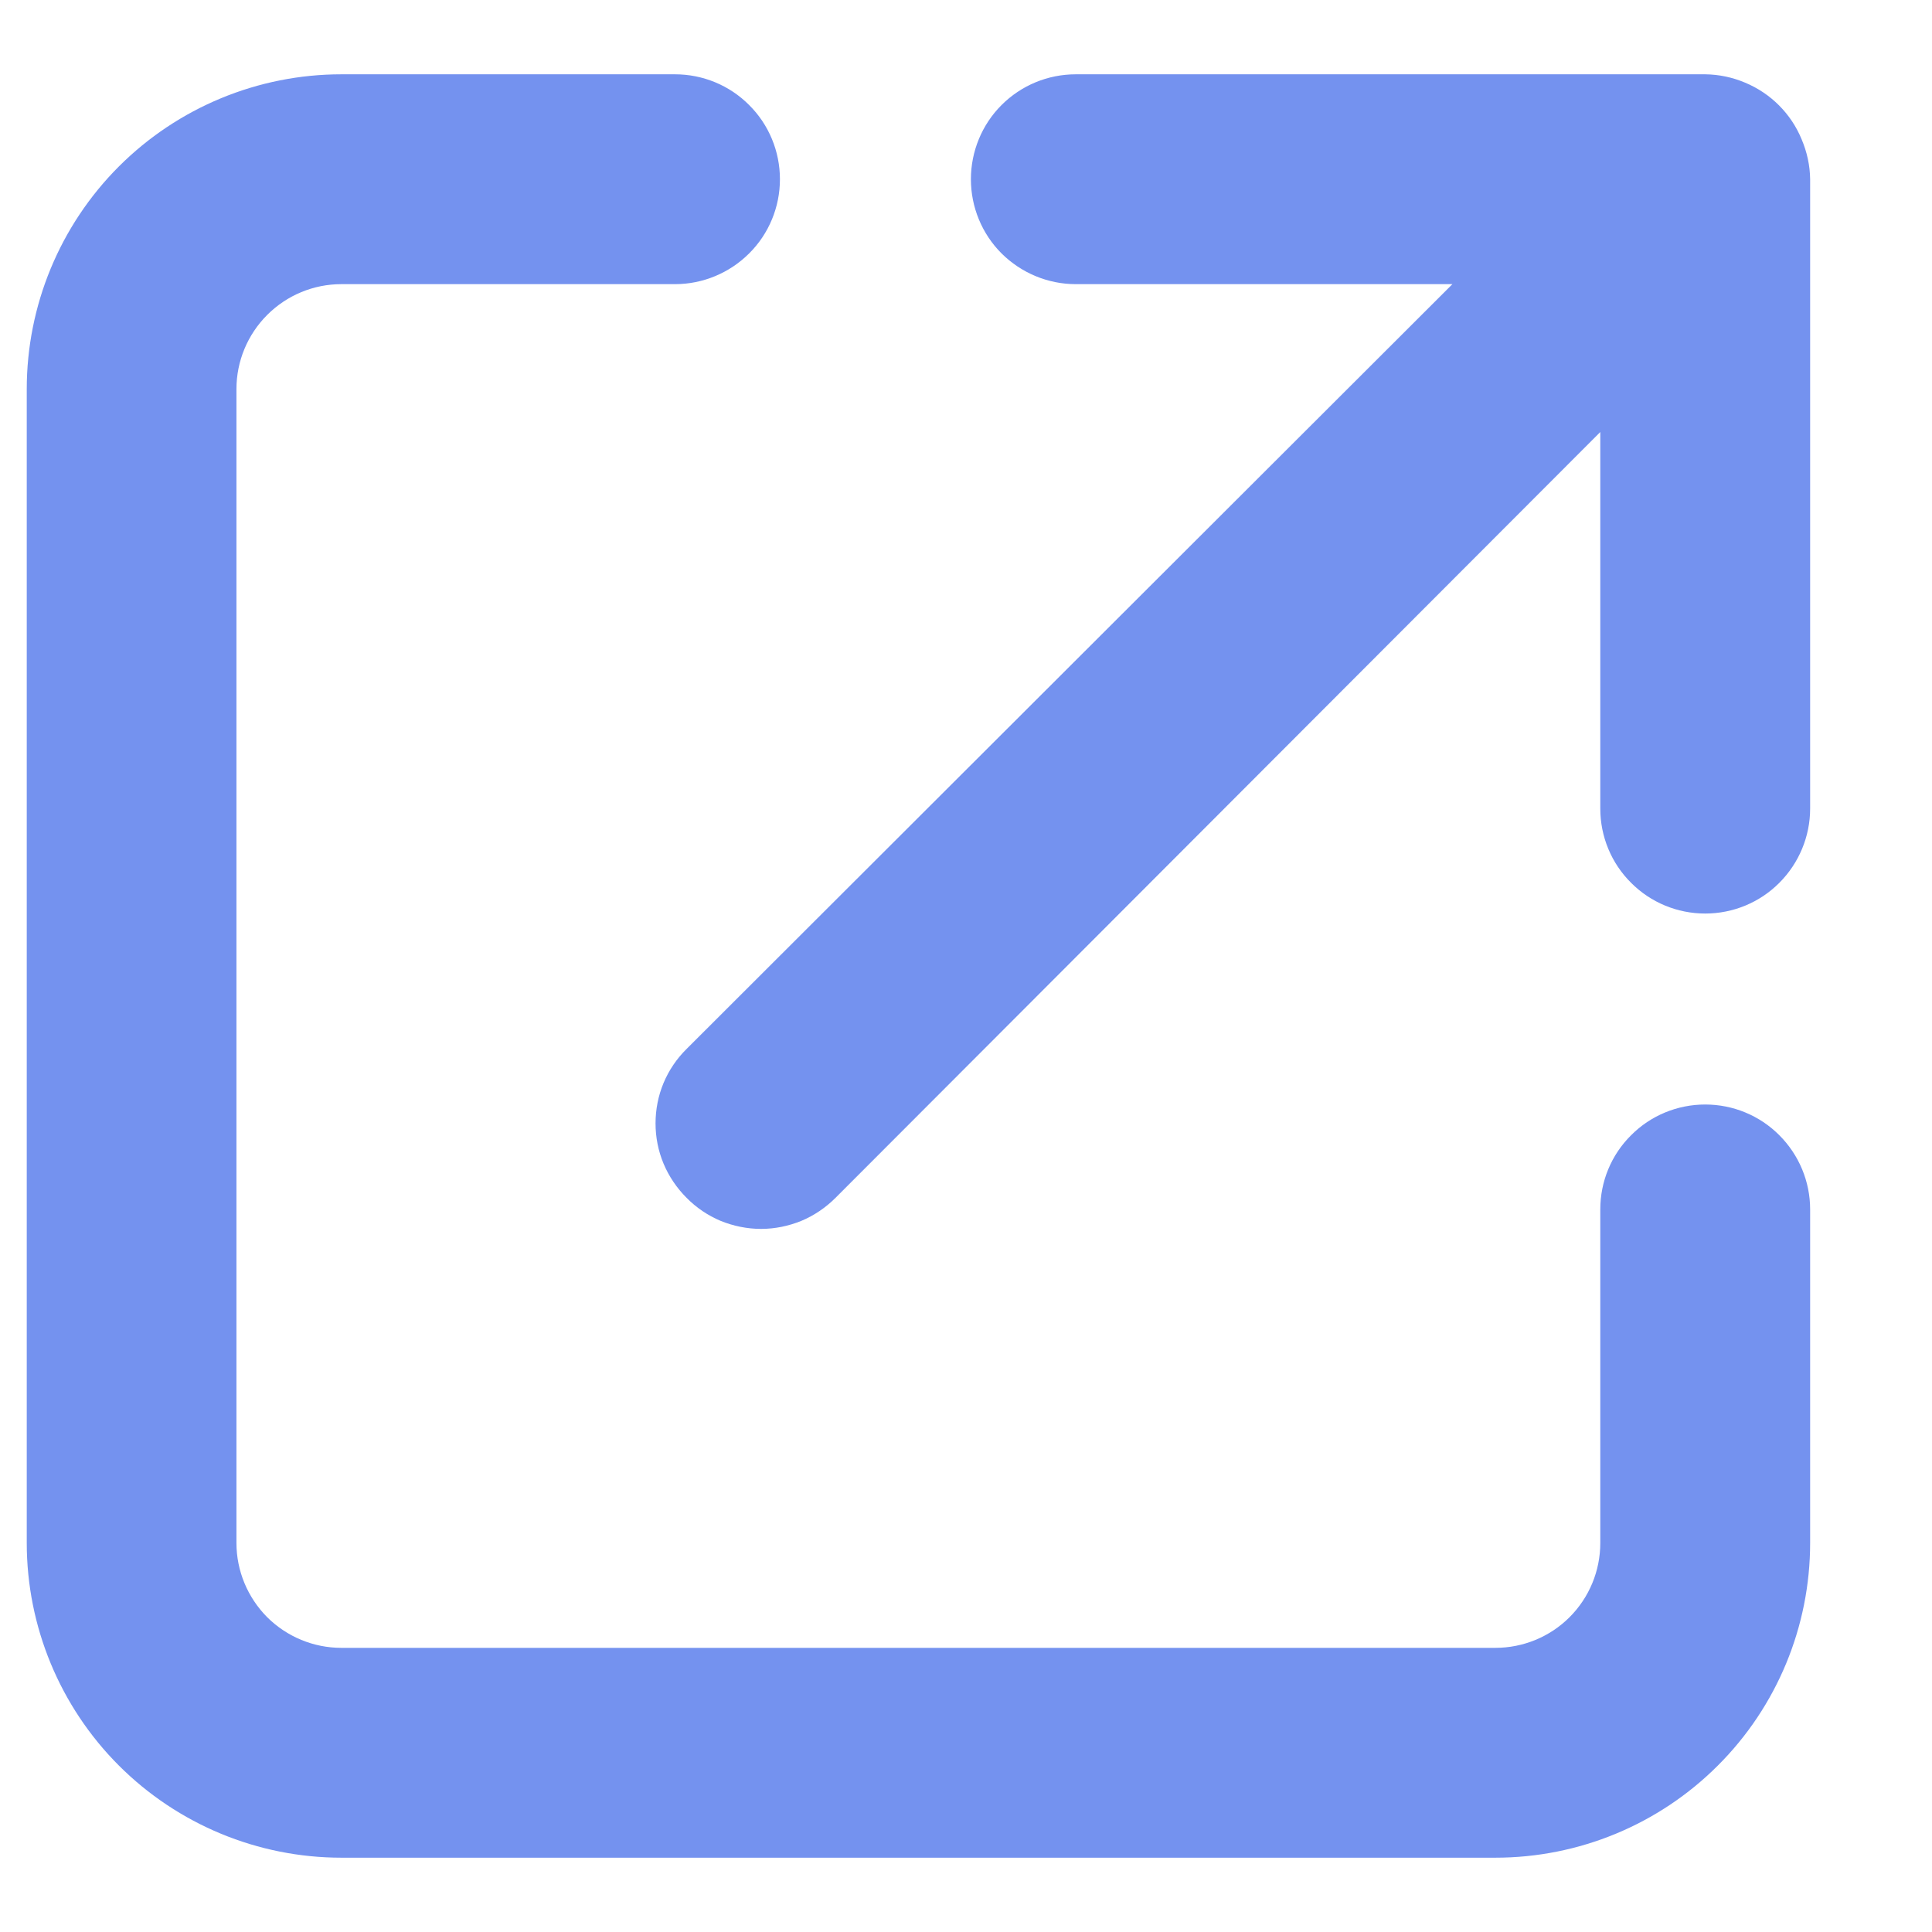
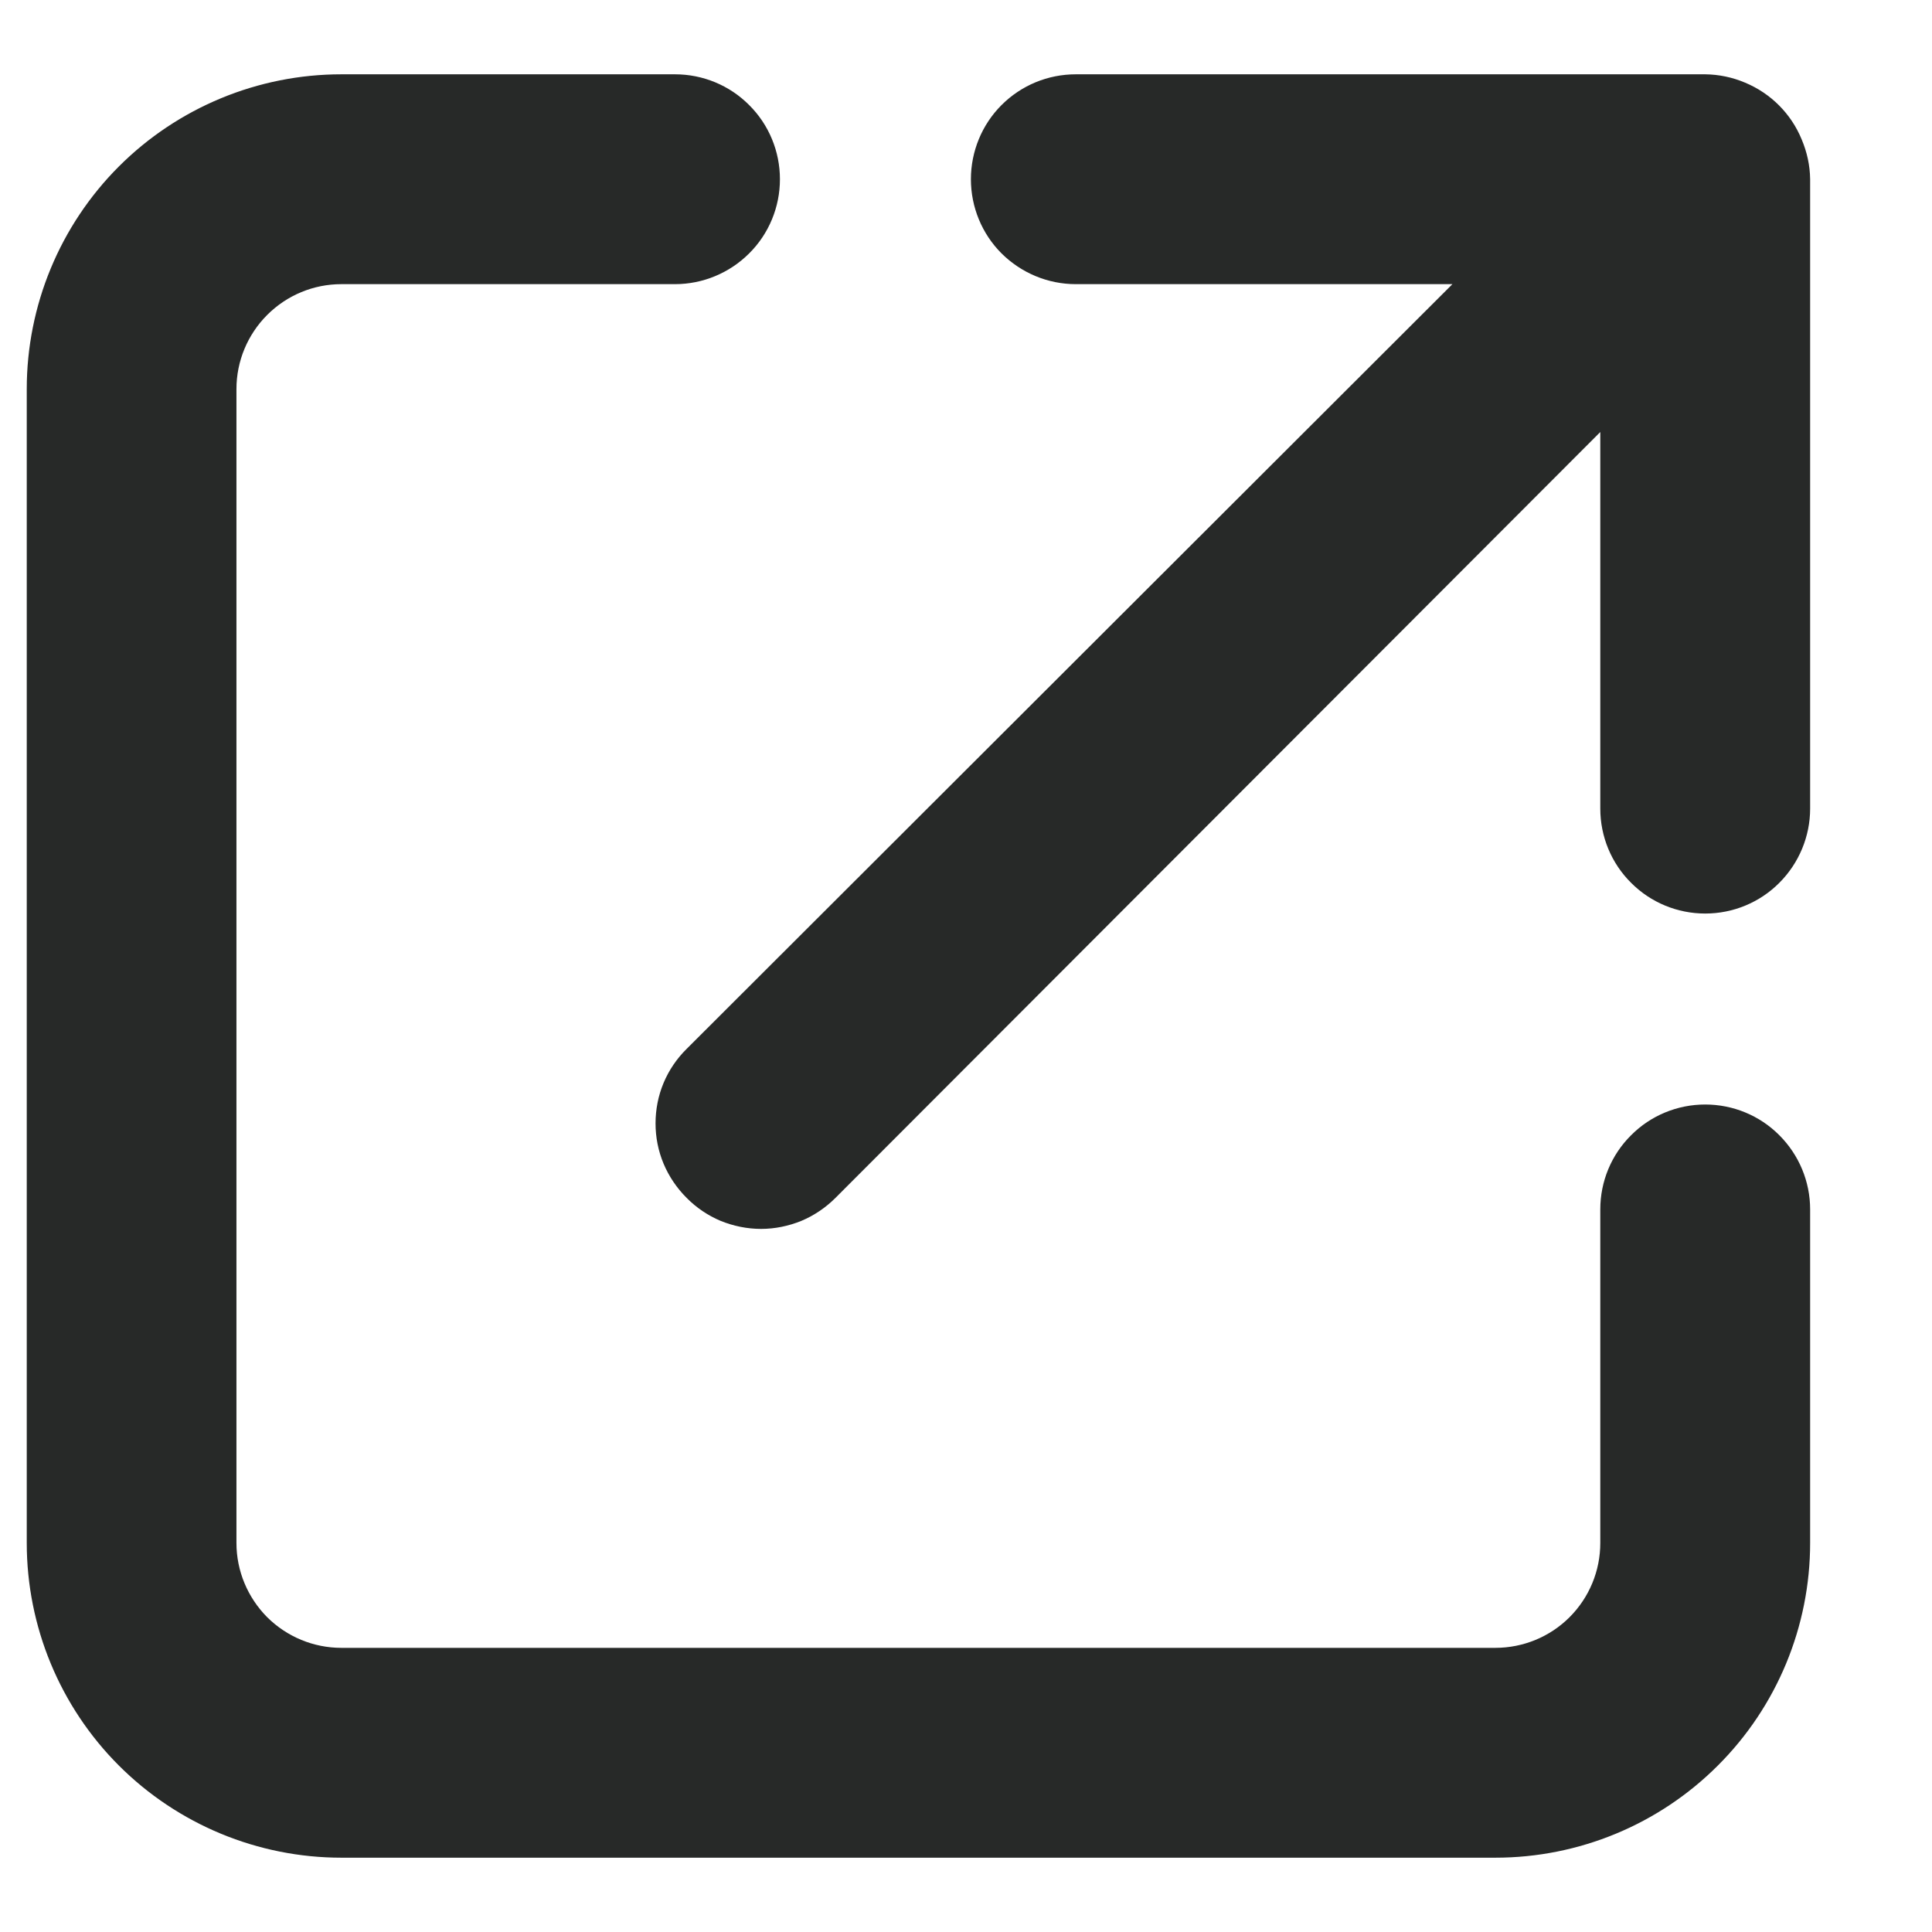
<svg xmlns="http://www.w3.org/2000/svg" width="13" height="13" viewBox="0 0 13 13" fill="none">
-   <path d="M11.474 7.432C11.287 7.432 11.107 7.506 10.975 7.639C10.842 7.771 10.768 7.95 10.768 8.138V10.382C10.768 10.57 10.694 10.749 10.561 10.882C10.429 11.014 10.249 11.088 10.062 11.088H2.297C2.11 11.088 1.931 11.014 1.798 10.882C1.666 10.749 1.591 10.57 1.591 10.382V2.618C1.591 2.43 1.666 2.251 1.798 2.119C1.931 1.986 2.11 1.912 2.297 1.912H4.542C4.729 1.912 4.909 1.837 5.041 1.705C5.174 1.573 5.248 1.393 5.248 1.206C5.248 1.019 5.174 0.839 5.041 0.707C4.909 0.574 4.729 0.5 4.542 0.5H2.297C1.736 0.5 1.197 0.723 0.8 1.12C0.403 1.517 0.18 2.056 0.18 2.618V10.382C0.18 10.944 0.403 11.483 0.8 11.88C1.197 12.277 1.736 12.5 2.297 12.5H10.062C10.624 12.5 11.162 12.277 11.559 11.88C11.957 11.483 12.18 10.944 12.18 10.382V8.138C12.18 7.95 12.105 7.771 11.973 7.639C11.841 7.506 11.661 7.432 11.474 7.432ZM12.123 0.938C12.052 0.765 11.915 0.628 11.742 0.556C11.657 0.52 11.566 0.501 11.474 0.5H7.239C7.051 0.5 6.872 0.574 6.739 0.707C6.607 0.839 6.533 1.019 6.533 1.206C6.533 1.393 6.607 1.573 6.739 1.705C6.872 1.837 7.051 1.912 7.239 1.912H9.773L4.62 7.058C4.554 7.123 4.501 7.201 4.465 7.287C4.429 7.373 4.411 7.466 4.411 7.559C4.411 7.652 4.429 7.744 4.465 7.83C4.501 7.916 4.554 7.994 4.62 8.06C4.685 8.126 4.763 8.179 4.849 8.215C4.935 8.25 5.028 8.269 5.121 8.269C5.214 8.269 5.306 8.25 5.392 8.215C5.478 8.179 5.556 8.126 5.622 8.06L10.768 2.907V5.441C10.768 5.628 10.842 5.808 10.975 5.94C11.107 6.073 11.287 6.147 11.474 6.147C11.661 6.147 11.841 6.073 11.973 5.94C12.105 5.808 12.18 5.628 12.18 5.441V1.206C12.179 1.114 12.159 1.023 12.123 0.938Z" fill="#7492EF" />
+   <path d="M11.474 7.432C11.287 7.432 11.107 7.506 10.975 7.639C10.842 7.771 10.768 7.95 10.768 8.138V10.382C10.768 10.57 10.694 10.749 10.561 10.882C10.429 11.014 10.249 11.088 10.062 11.088H2.297C2.11 11.088 1.931 11.014 1.798 10.882C1.666 10.749 1.591 10.57 1.591 10.382V2.618C1.591 2.43 1.666 2.251 1.798 2.119C1.931 1.986 2.11 1.912 2.297 1.912H4.542C4.729 1.912 4.909 1.837 5.041 1.705C5.174 1.573 5.248 1.393 5.248 1.206C5.248 1.019 5.174 0.839 5.041 0.707C4.909 0.574 4.729 0.5 4.542 0.5H2.297C1.736 0.5 1.197 0.723 0.8 1.12C0.403 1.517 0.18 2.056 0.18 2.618V10.382C0.18 10.944 0.403 11.483 0.8 11.88C1.197 12.277 1.736 12.5 2.297 12.5H10.062C10.624 12.5 11.162 12.277 11.559 11.88C11.957 11.483 12.18 10.944 12.18 10.382V8.138C12.18 7.95 12.105 7.771 11.973 7.639C11.841 7.506 11.661 7.432 11.474 7.432ZM12.123 0.938C12.052 0.765 11.915 0.628 11.742 0.556C11.657 0.52 11.566 0.501 11.474 0.5H7.239C7.051 0.5 6.872 0.574 6.739 0.707C6.607 0.839 6.533 1.019 6.533 1.206C6.533 1.393 6.607 1.573 6.739 1.705C6.872 1.837 7.051 1.912 7.239 1.912H9.773L4.62 7.058C4.554 7.123 4.501 7.201 4.465 7.287C4.429 7.373 4.411 7.466 4.411 7.559C4.411 7.652 4.429 7.744 4.465 7.83C4.501 7.916 4.554 7.994 4.62 8.06C4.685 8.126 4.763 8.179 4.849 8.215C4.935 8.25 5.028 8.269 5.121 8.269C5.214 8.269 5.306 8.25 5.392 8.215C5.478 8.179 5.556 8.126 5.622 8.06L10.768 2.907V5.441C10.768 5.628 10.842 5.808 10.975 5.94C11.107 6.073 11.287 6.147 11.474 6.147C11.661 6.147 11.841 6.073 11.973 5.94C12.105 5.808 12.18 5.628 12.18 5.441V1.206C12.179 1.114 12.159 1.023 12.123 0.938Z" fill="#272928" />
</svg>
